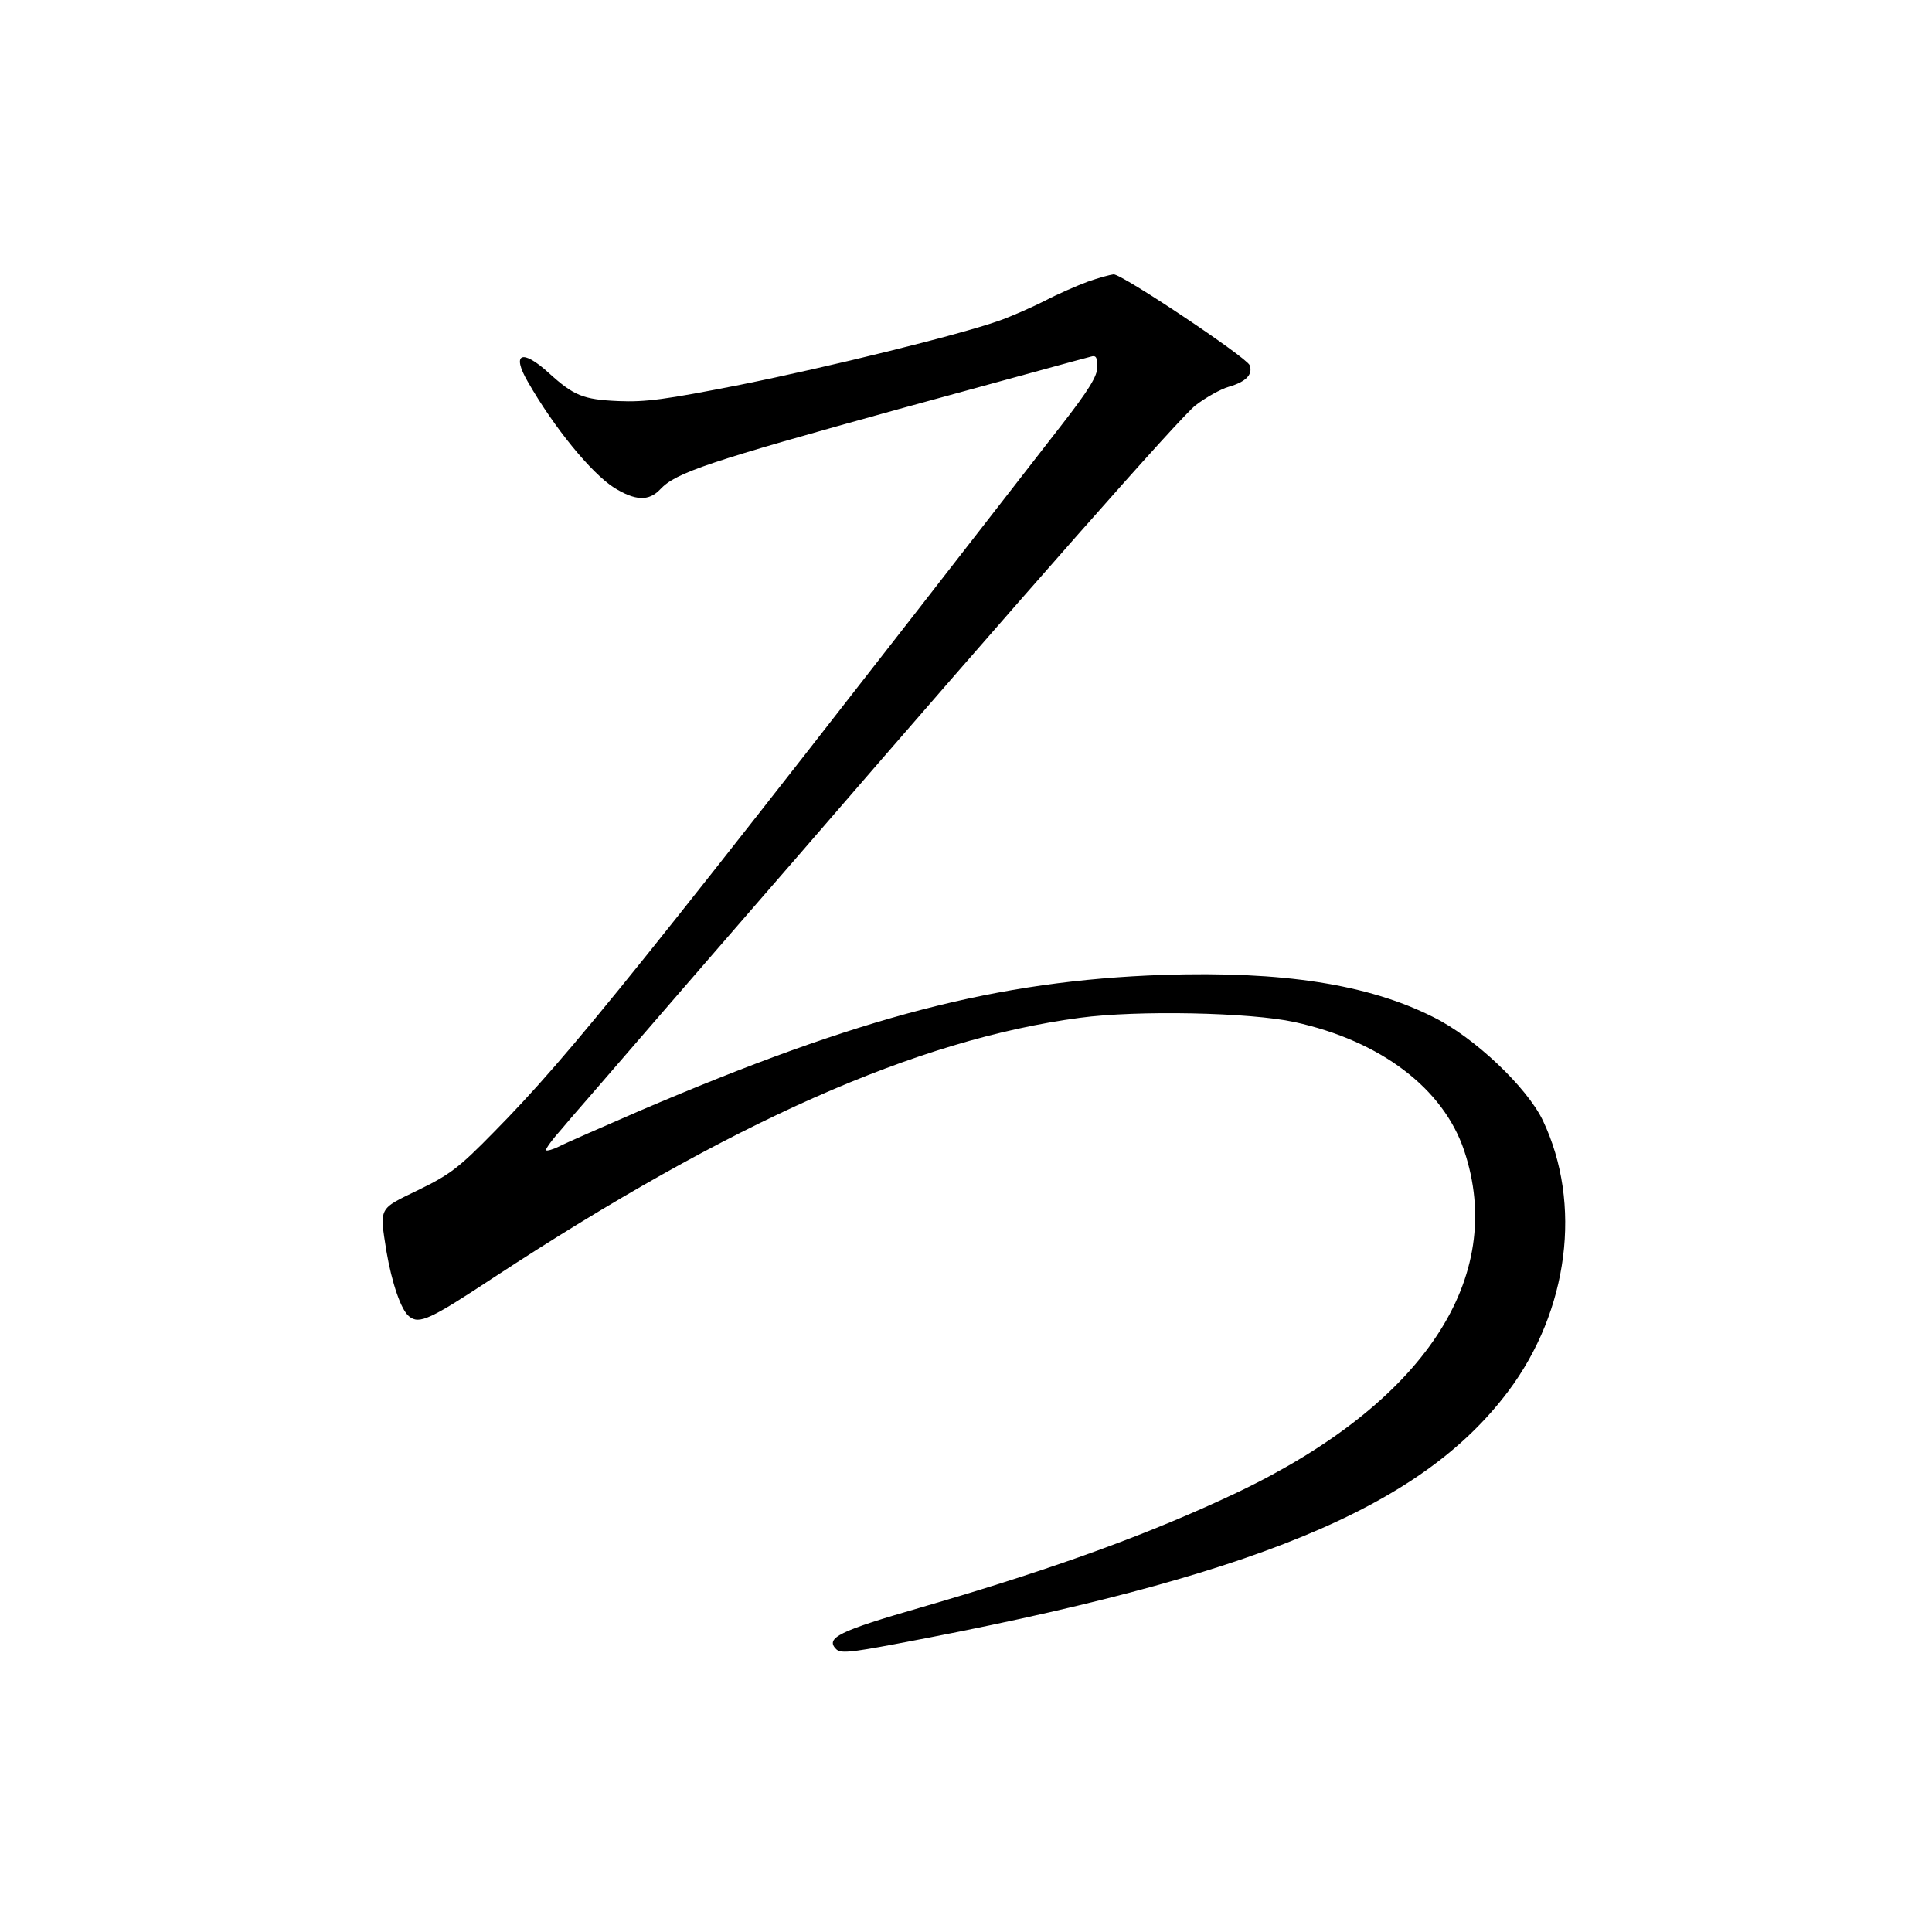
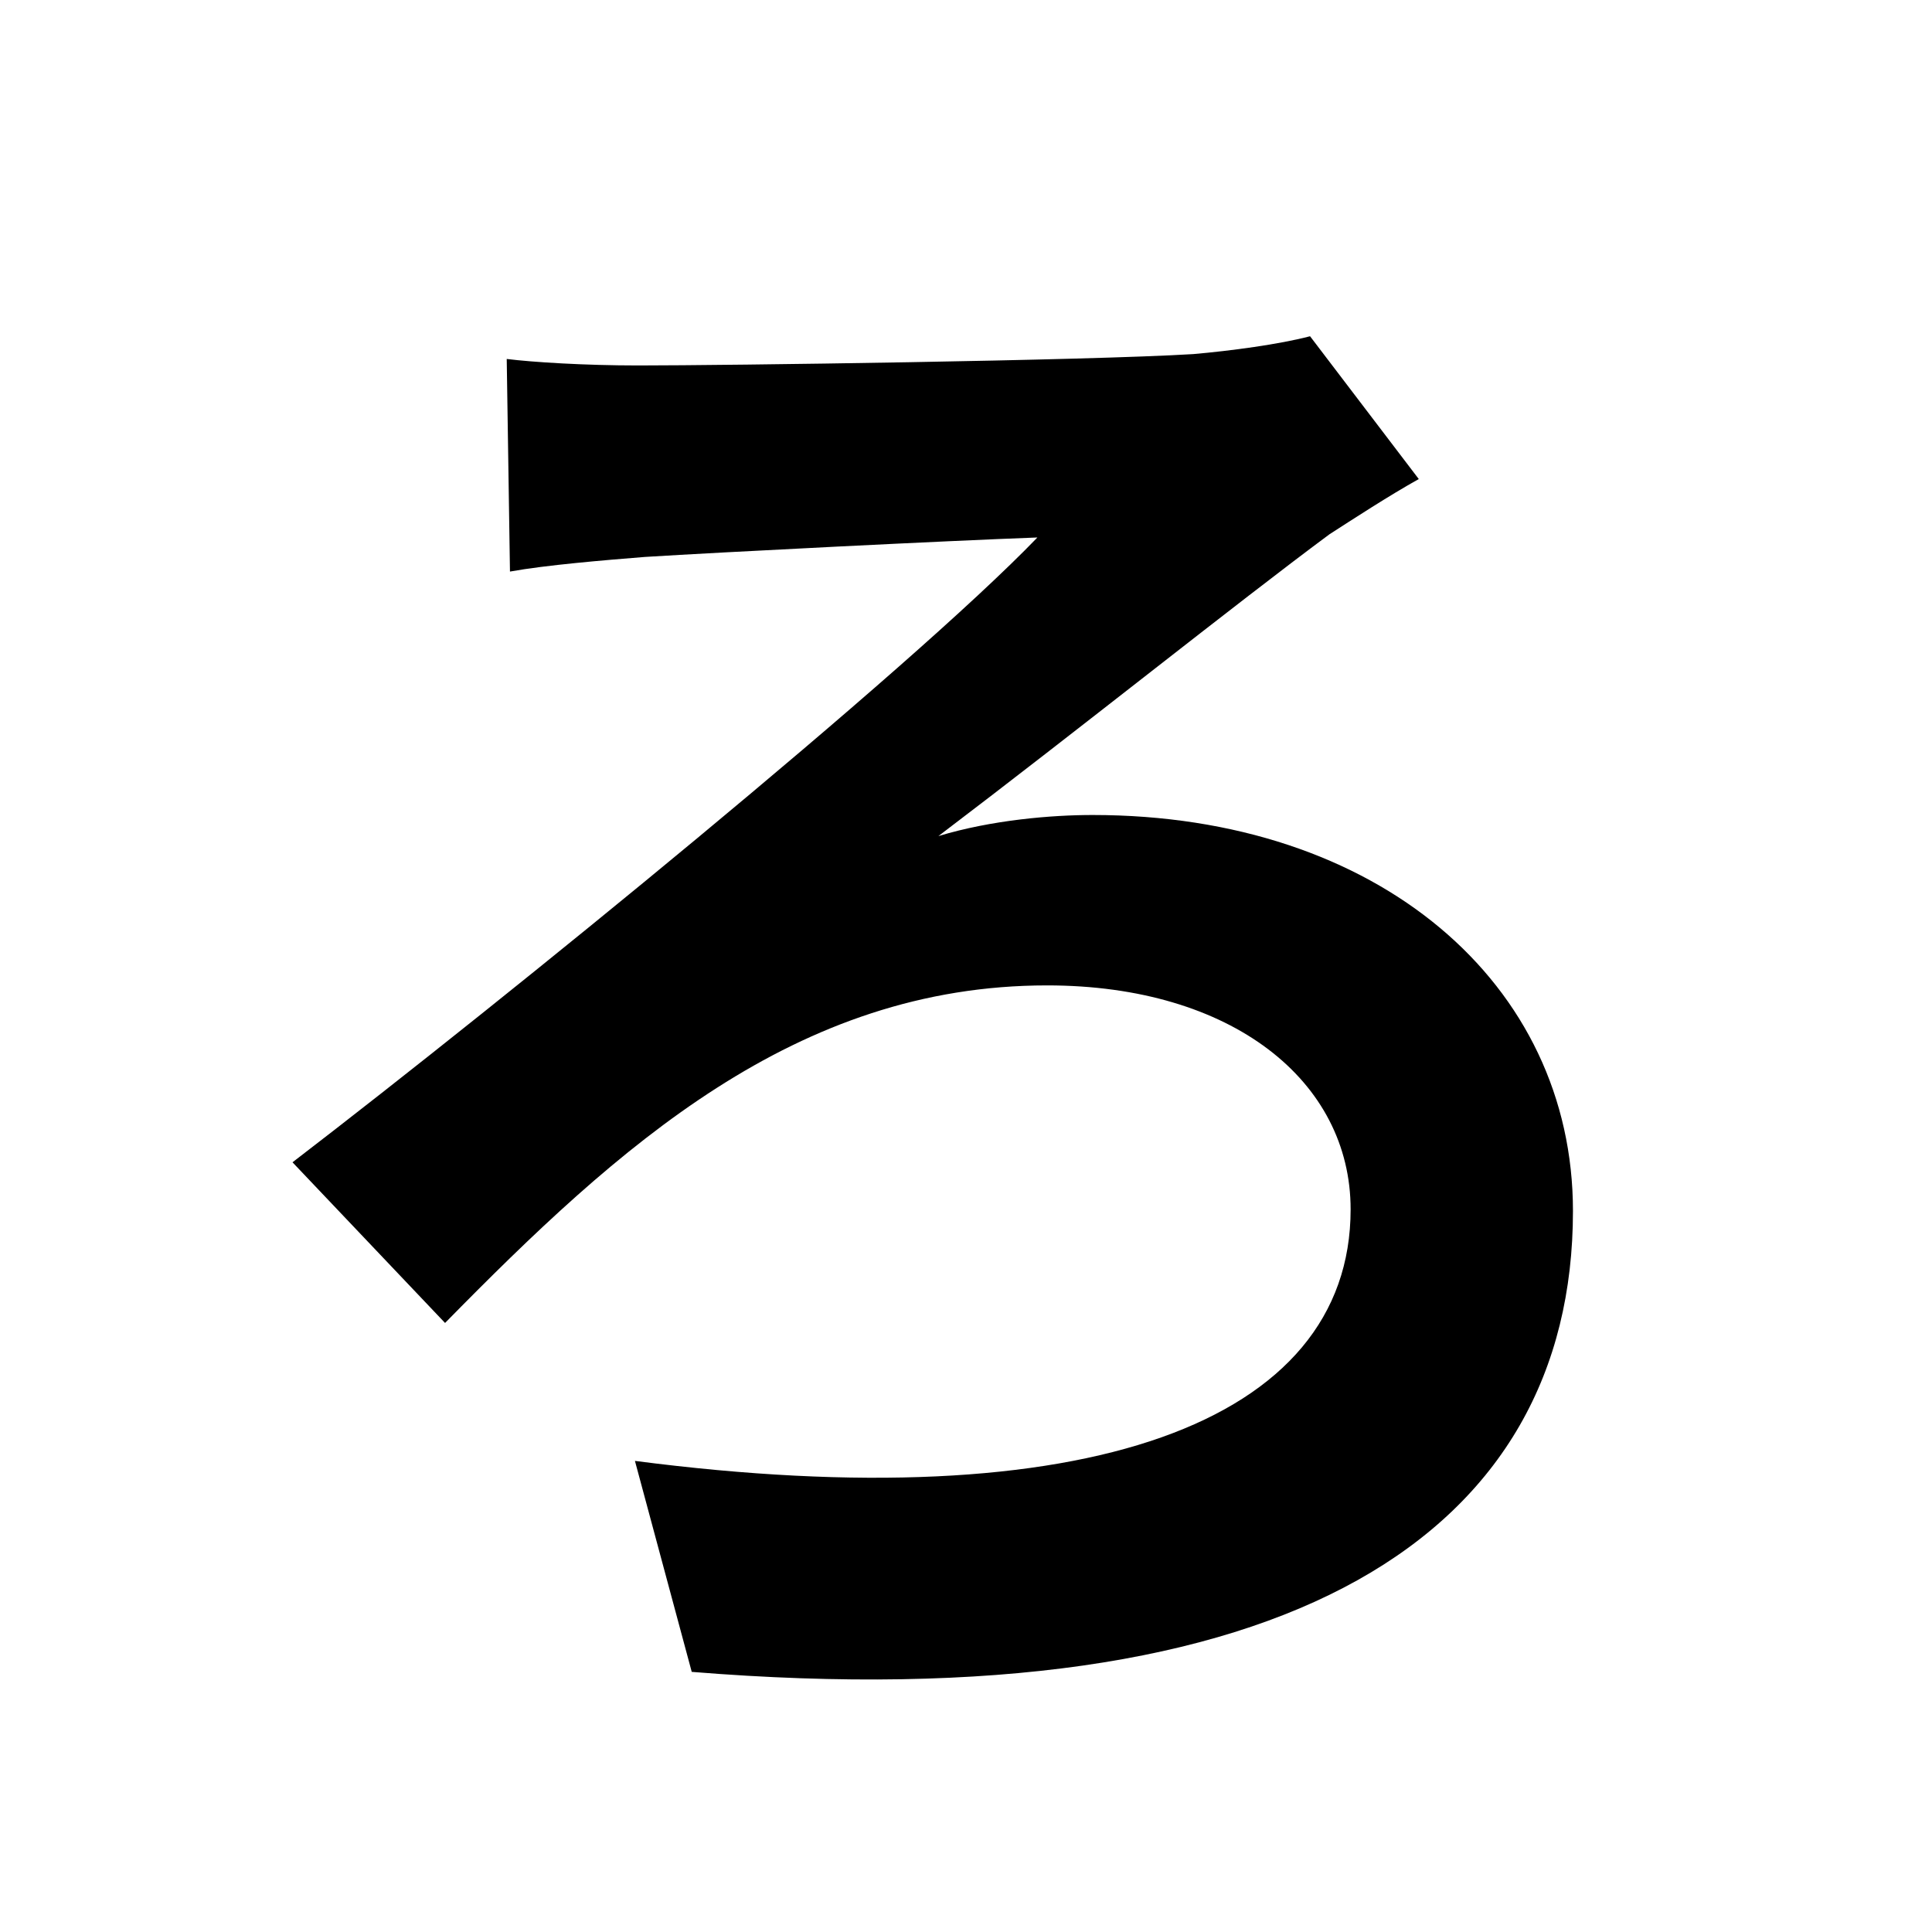
- <svg xmlns="http://www.w3.org/2000/svg" version="1.0" width="500pt" height="500pt" viewBox="0 0 500 500" preserveAspectRatio="xMidYMid meet">
-   <g transform="translate(0,500) scale(0.1,-0.1)" fill="#000000" stroke="none">
-     <g>
-       <path d="M2815 4271 c-27 -10 -78 -32 -112 -50 -34 -17 -88 -41 -120 -52 -106 -37 -435 -118 -668 -165 -193 -38 -244 -45 -315 -42 -91 4 -115 14 -180 73 -69 63 -97 51 -54 -23 68 -119 164 -236 223 -274 55 -34 90 -36 120 -4 40 43 128 72 616 207 264 72 488 134 498 136 13 4 17 -1 17 -26 0 -24 -21 -59 -95 -154 -1099 -1415 -1268 -1625 -1467 -1827 -91 -93 -114 -110 -196 -150 -103 -50 -100 -43 -82 -158 14 -82 38 -153 59 -169 26 -21 54 -8 219 101 613 402 1095 616 1517 672 149 20 440 14 555 -11 224 -49 385 -172 439 -332 111 -330 -104 -654 -584 -884 -223 -106 -470 -197 -825 -300 -208 -60 -245 -78 -216 -107 11 -11 35 -9 152 13 927 174 1360 352 1587 654 157 209 192 486 90 701 -41 86 -178 216 -284 268 -169 85 -390 119 -699 109 -428 -15 -783 -107 -1355 -352 -99 -43 -193 -84 -208 -92 -16 -8 -31 -12 -34 -10 -2 3 17 29 43 58 25 30 56 65 68 79 12 14 127 147 256 296 129 149 256 295 282 325 595 689 994 1141 1032 1170 26 20 65 42 86 48 45 13 63 32 54 56 -9 21 -329 235 -352 235 -9 -1 -39 -9 -67 -19z" />
-     </g>
-   </g>
+ <svg xmlns="http://www.w3.org/2000/svg" width="100" height="100" viewBox="0 0 100 100" fill="none">
+   <path d="M26.228 18.58L26.396 29.584C28.244 29.248 31.268 28.996 33.368 28.828C37.4 28.576 49.076 27.988 53.696 27.82C47.06 34.708 26.312 51.592 15.14 60.16L23.036 68.476C32.024 59.32 41.18 51.004 54.2 51.004C63.776 51.004 69.908 55.96 69.908 62.596C69.908 73.684 56.132 78.64 32.864 75.616L35.804 86.536C66.884 89.056 81.416 79.312 81.416 62.68C81.416 50.92 71.336 42.184 56.552 42.184C54.452 42.184 51.344 42.436 48.572 43.276C55.88 37.732 63.944 31.264 68.816 27.652C69.992 26.896 71.924 25.636 73.436 24.796L67.808 17.404C66.212 17.824 63.692 18.16 61.76 18.328C56.3 18.664 37.568 18.916 33.032 18.916C30.26 18.916 27.572 18.748 26.228 18.58Z" fill="black" />
</svg>
